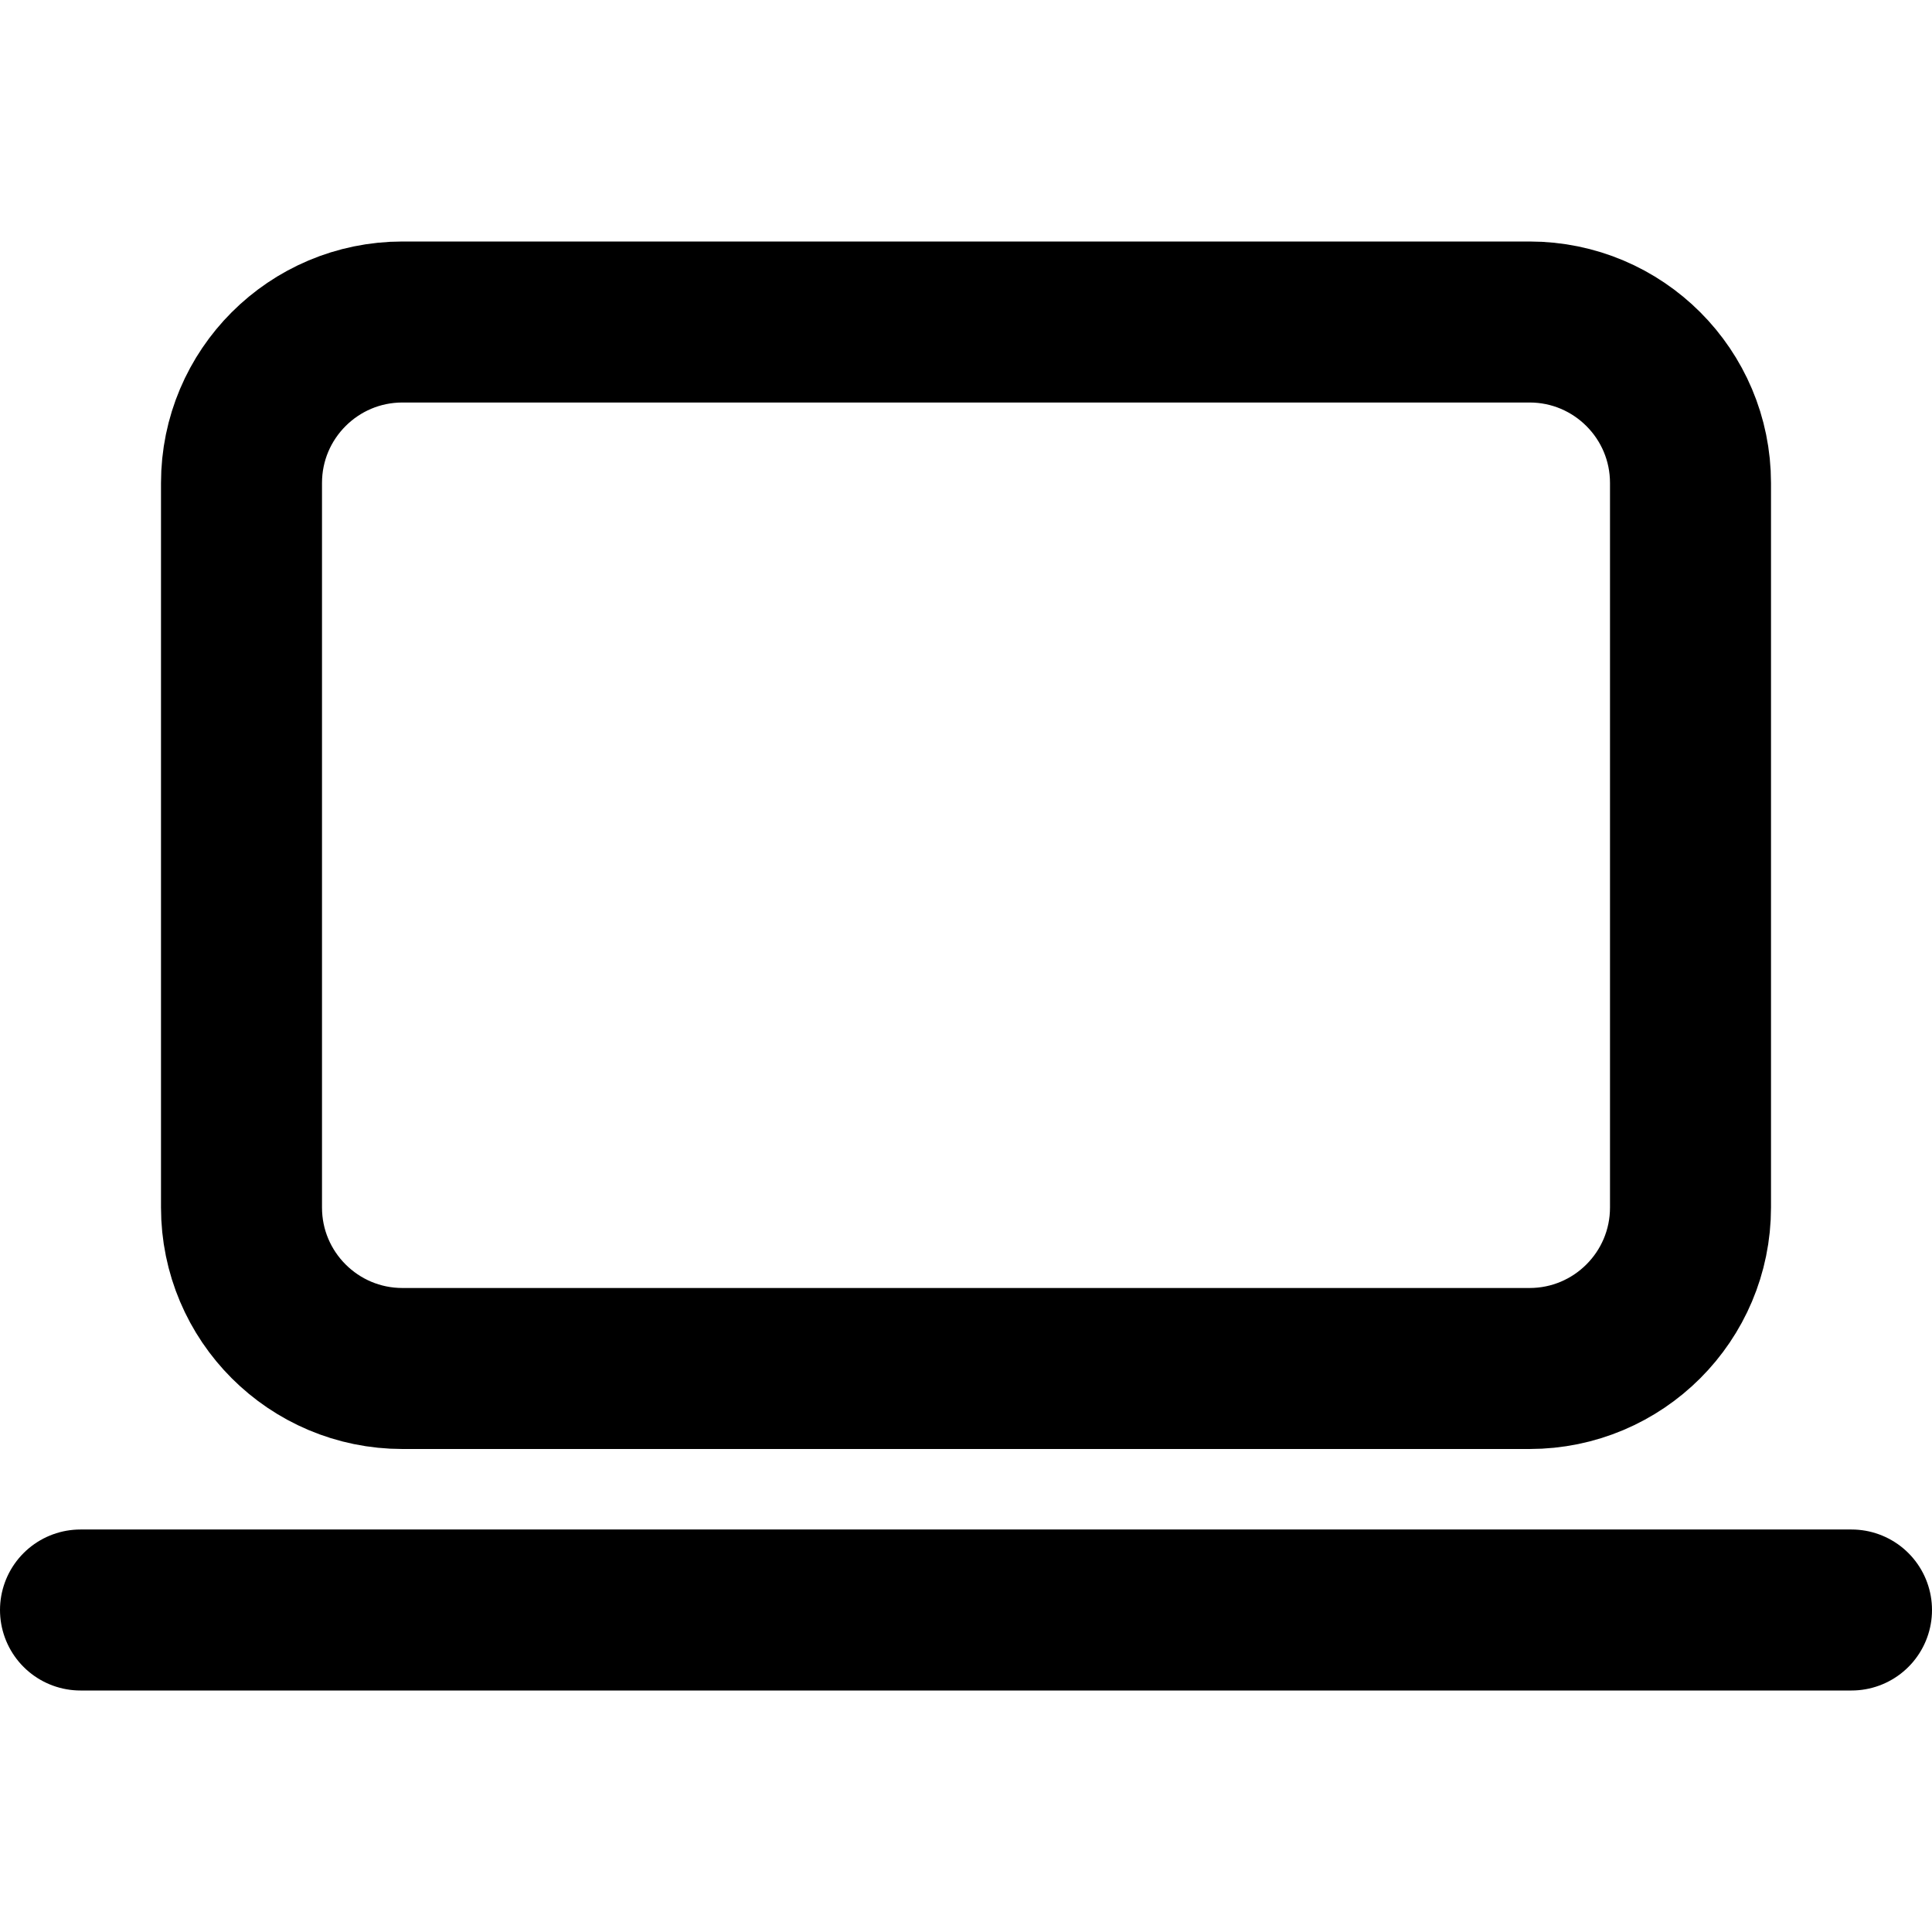
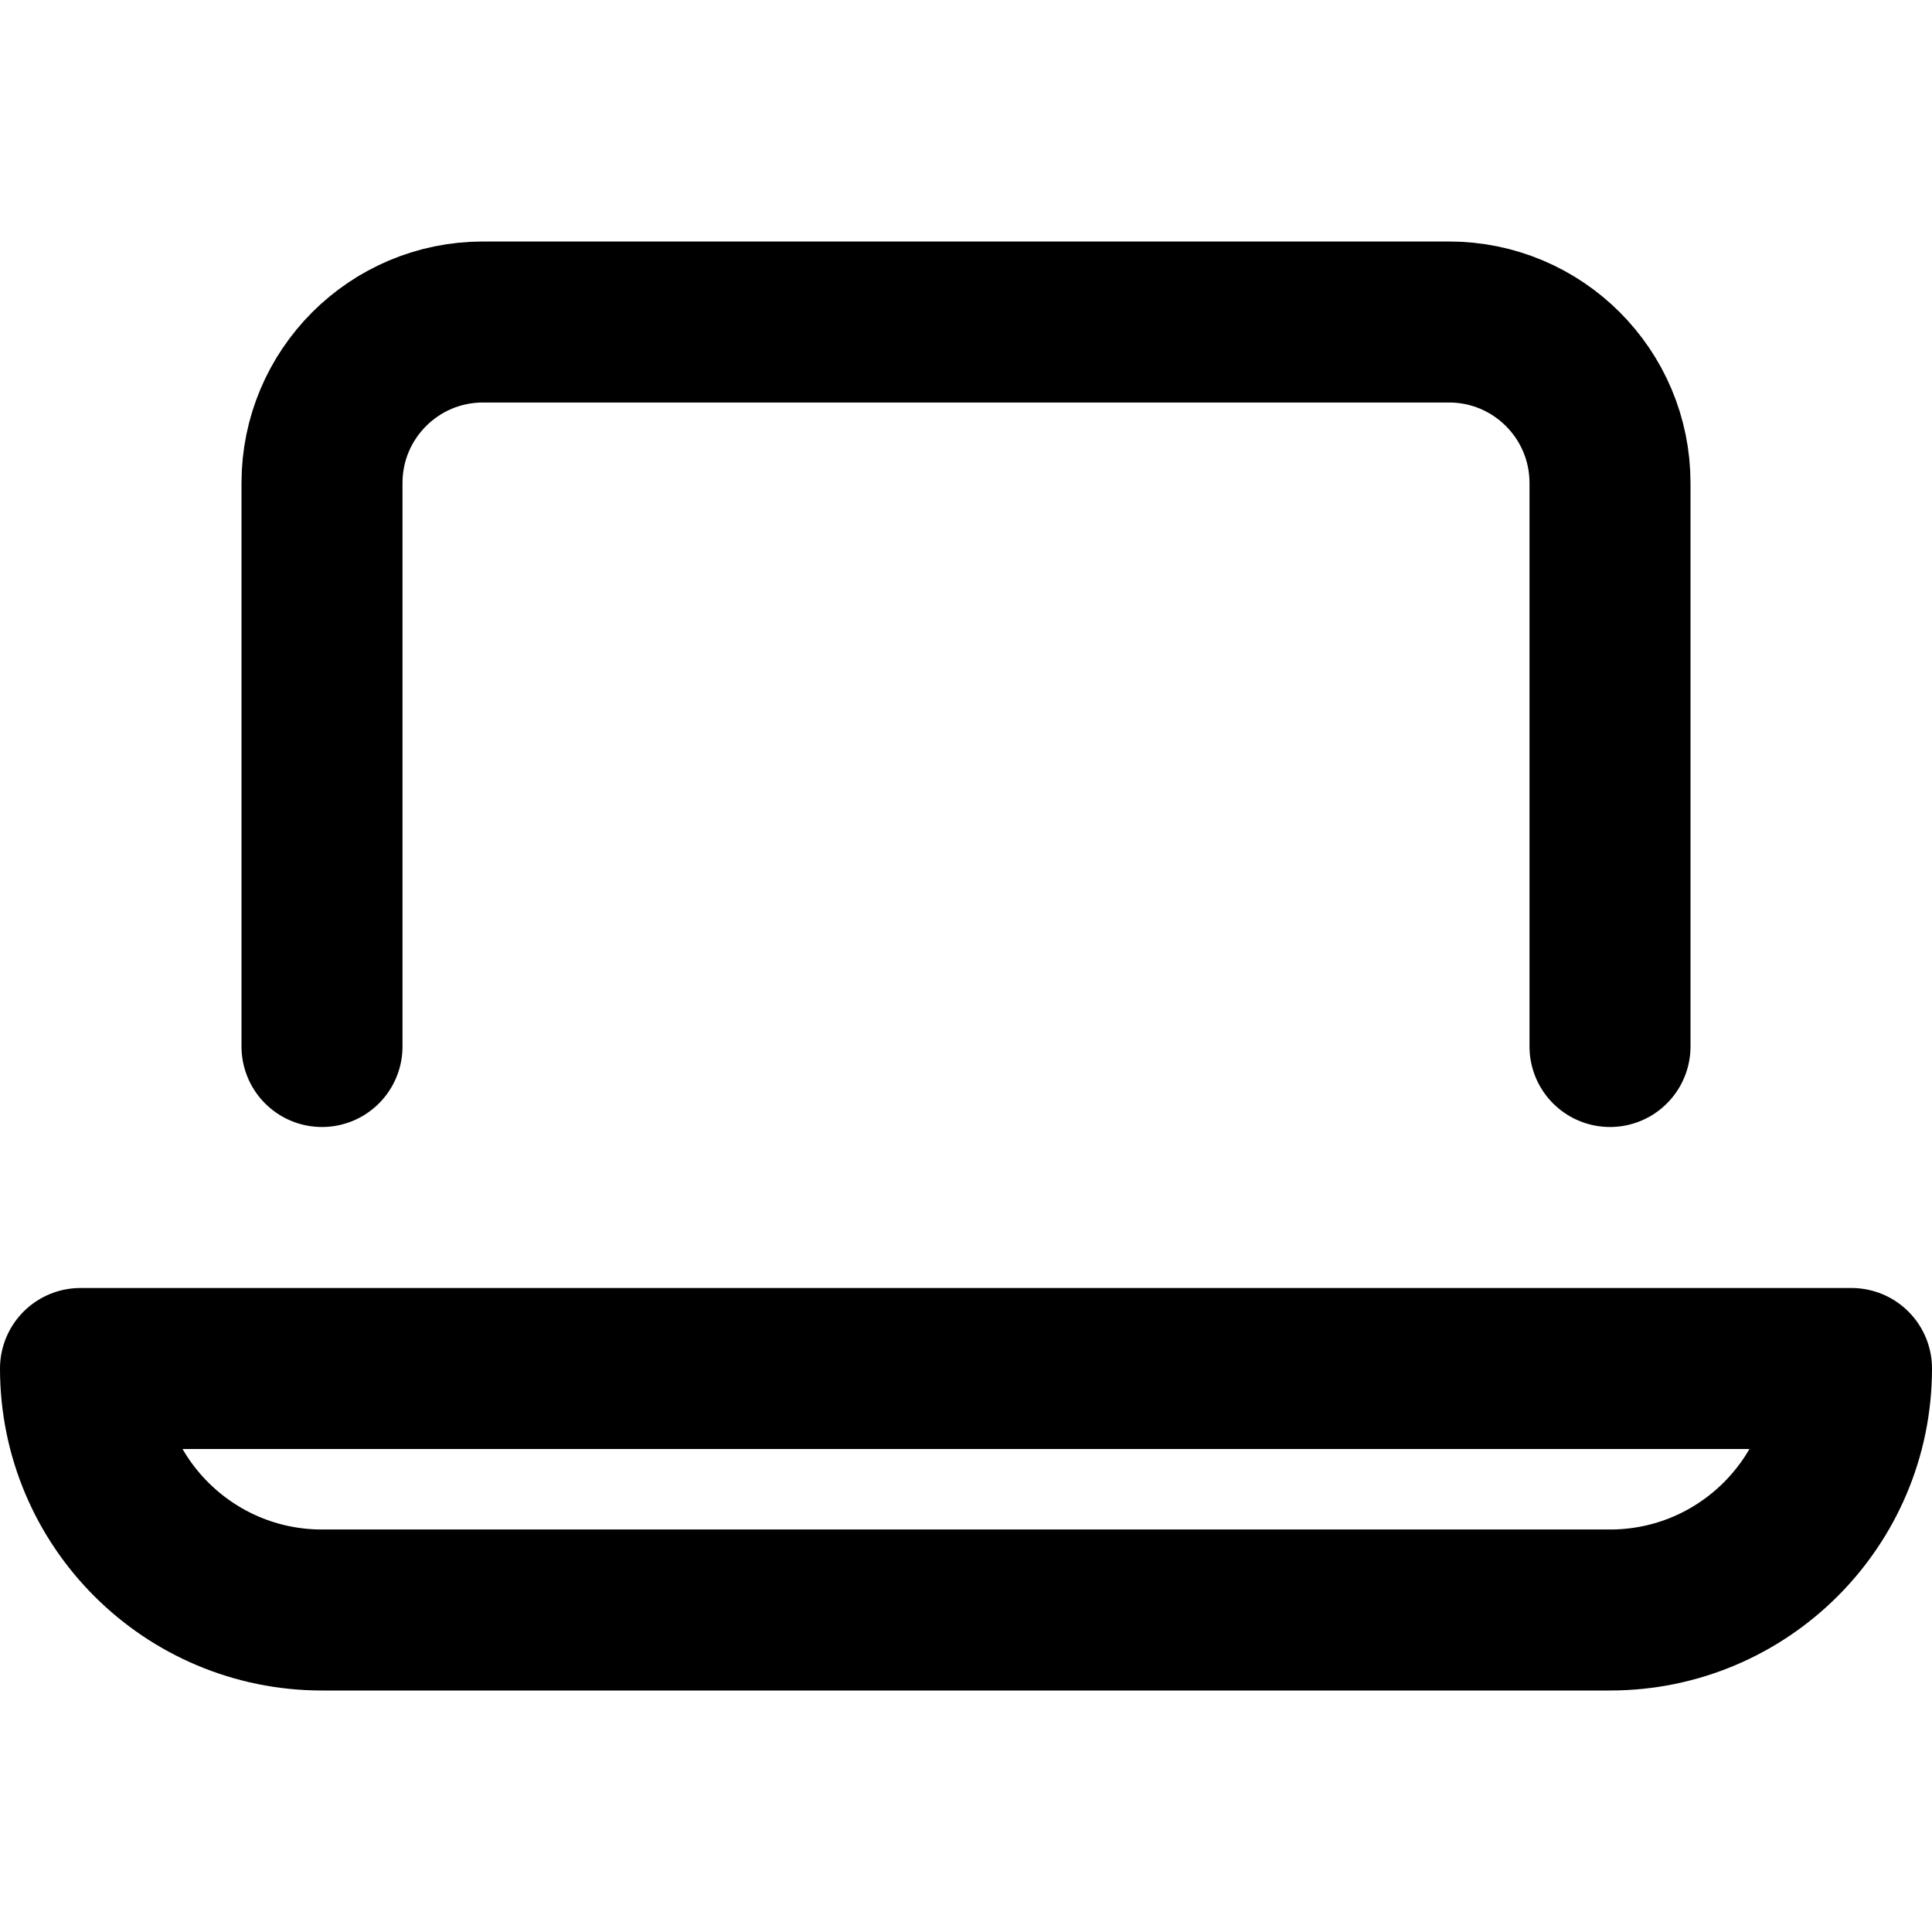
<svg xmlns="http://www.w3.org/2000/svg" class="i i-laptop" viewBox="0 0 24 24" fill="none" stroke="currentColor" stroke-width="2" stroke-linecap="round" stroke-linejoin="round">
-   <rect width="18" height="13" x="3" y="4" rx="2" />
-   <path d="M1 20h22" />
+   <path d="M4 13V6a2 2 0 012-2h12a2 2 0 012 2v7m3 4a3 3 0 01-3 3H4a3 3 0 01-3-3Z" />
</svg>
